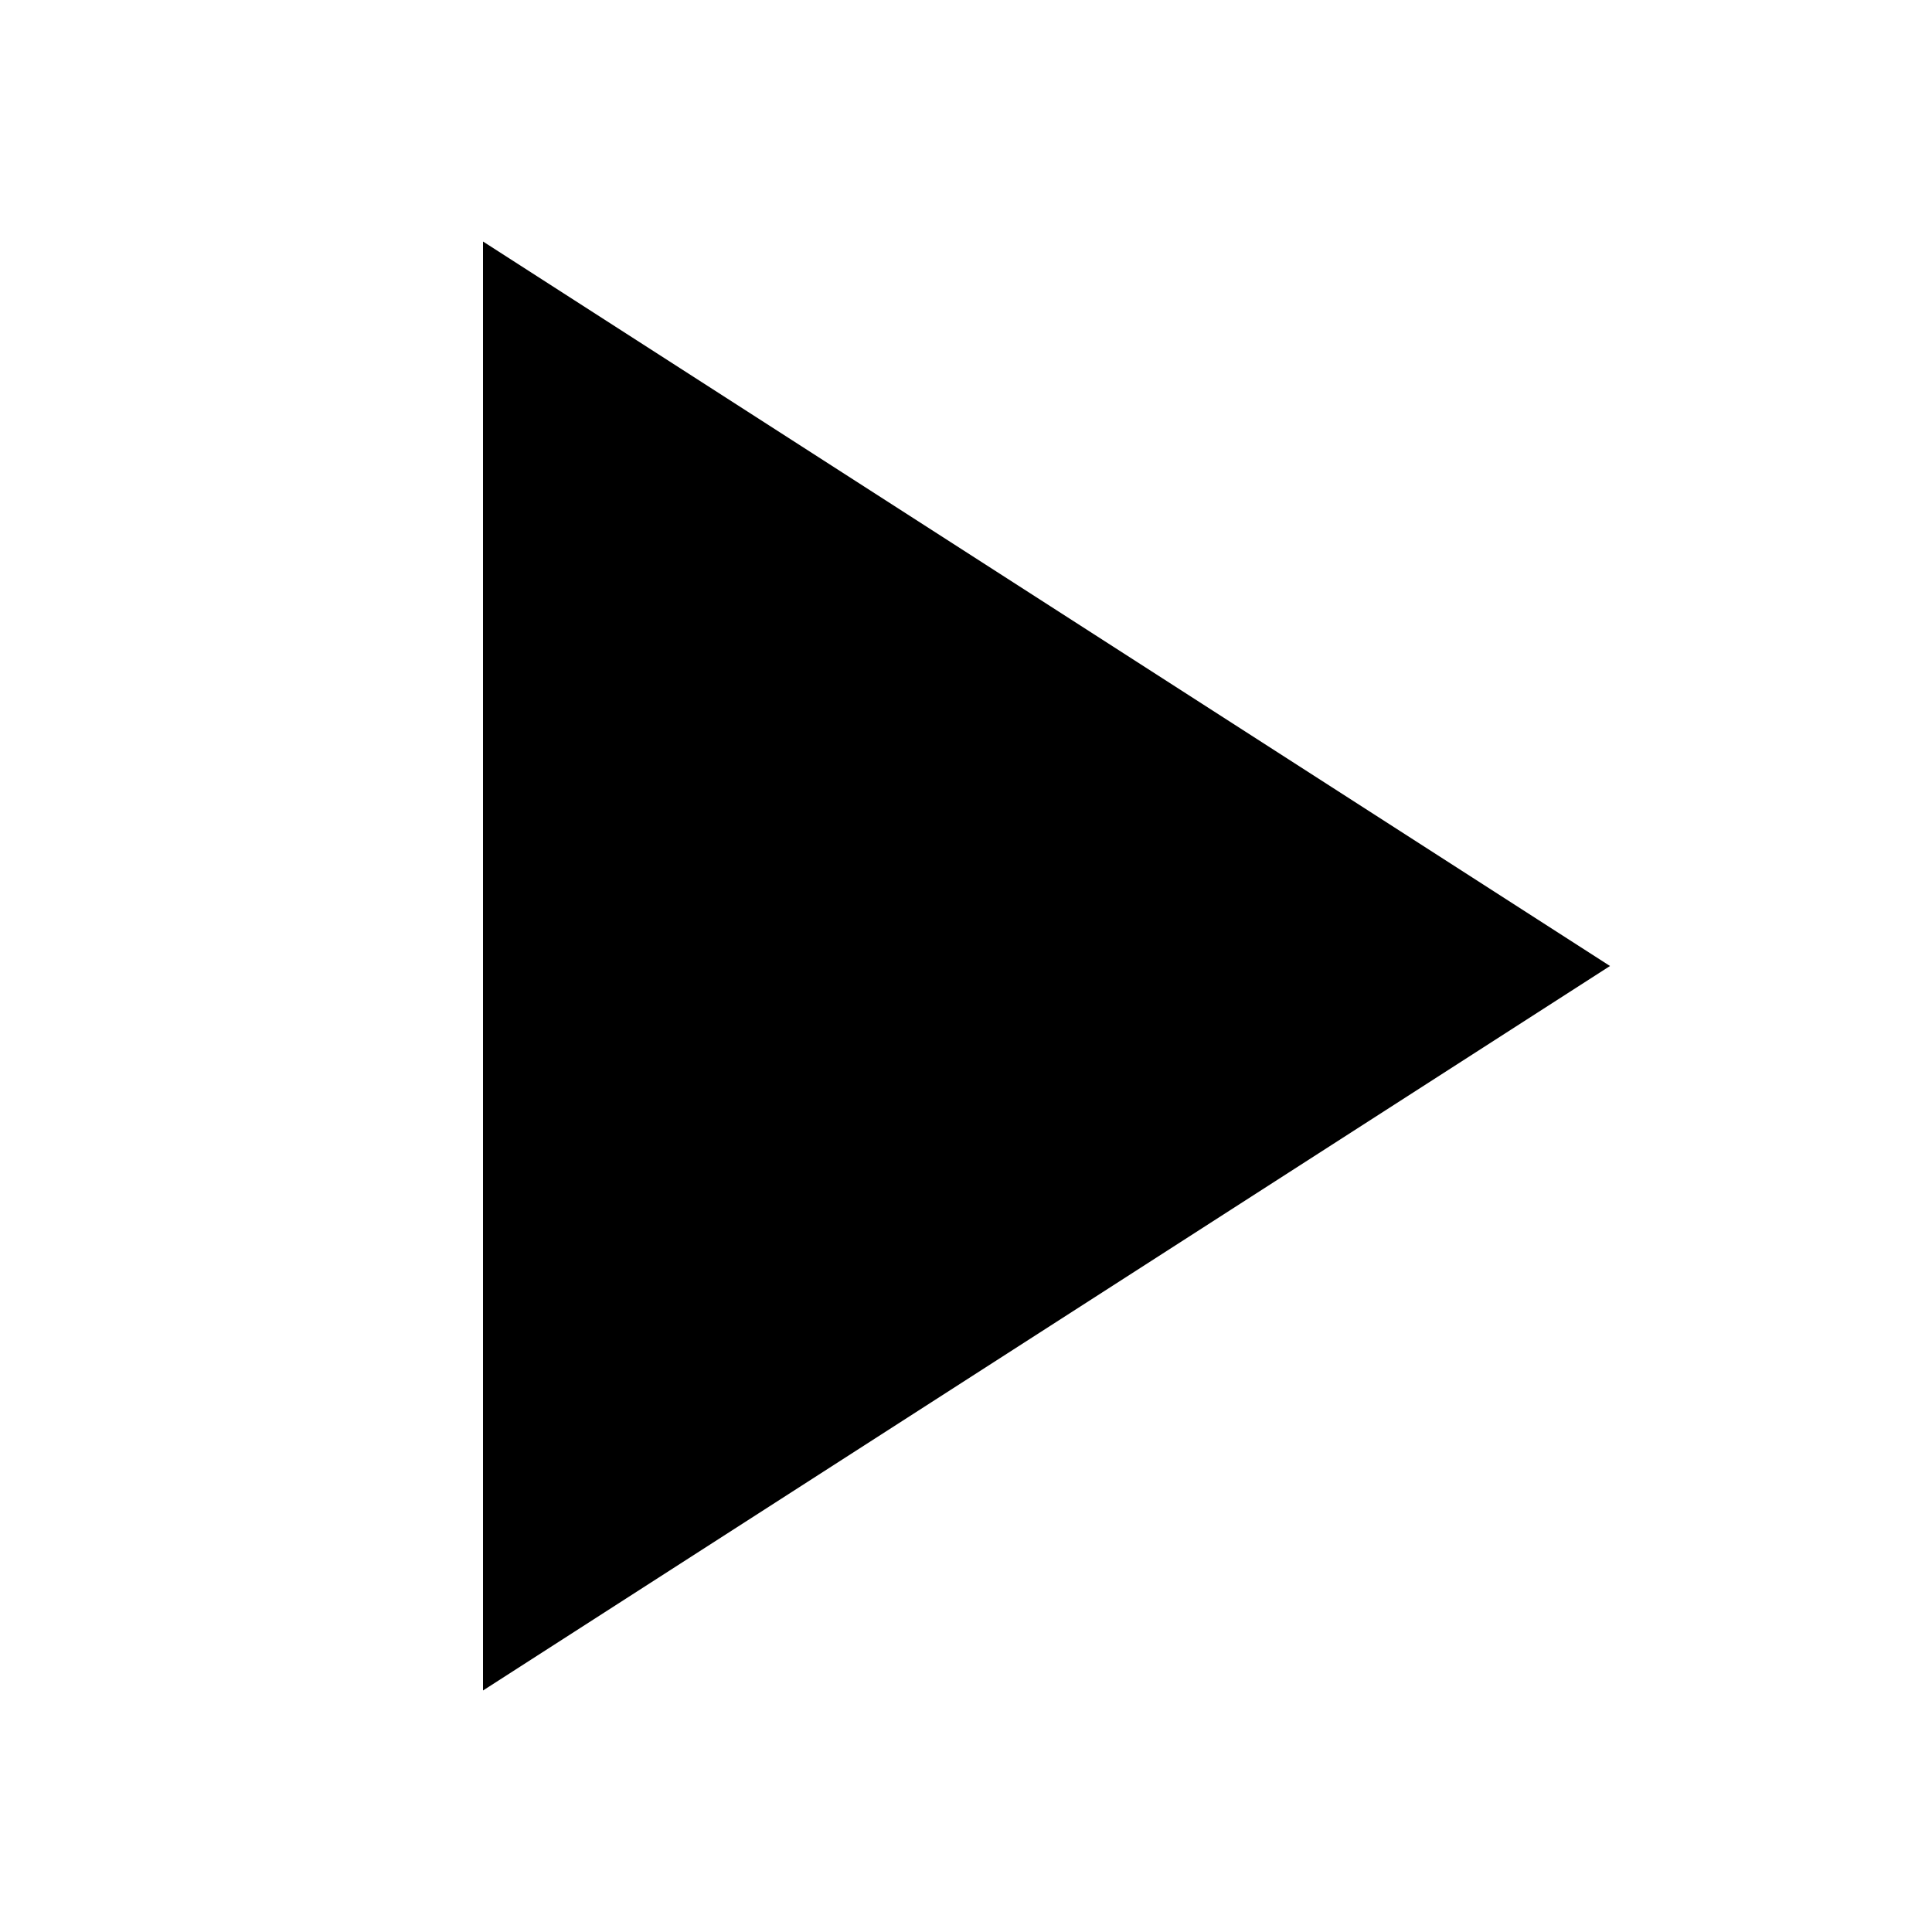
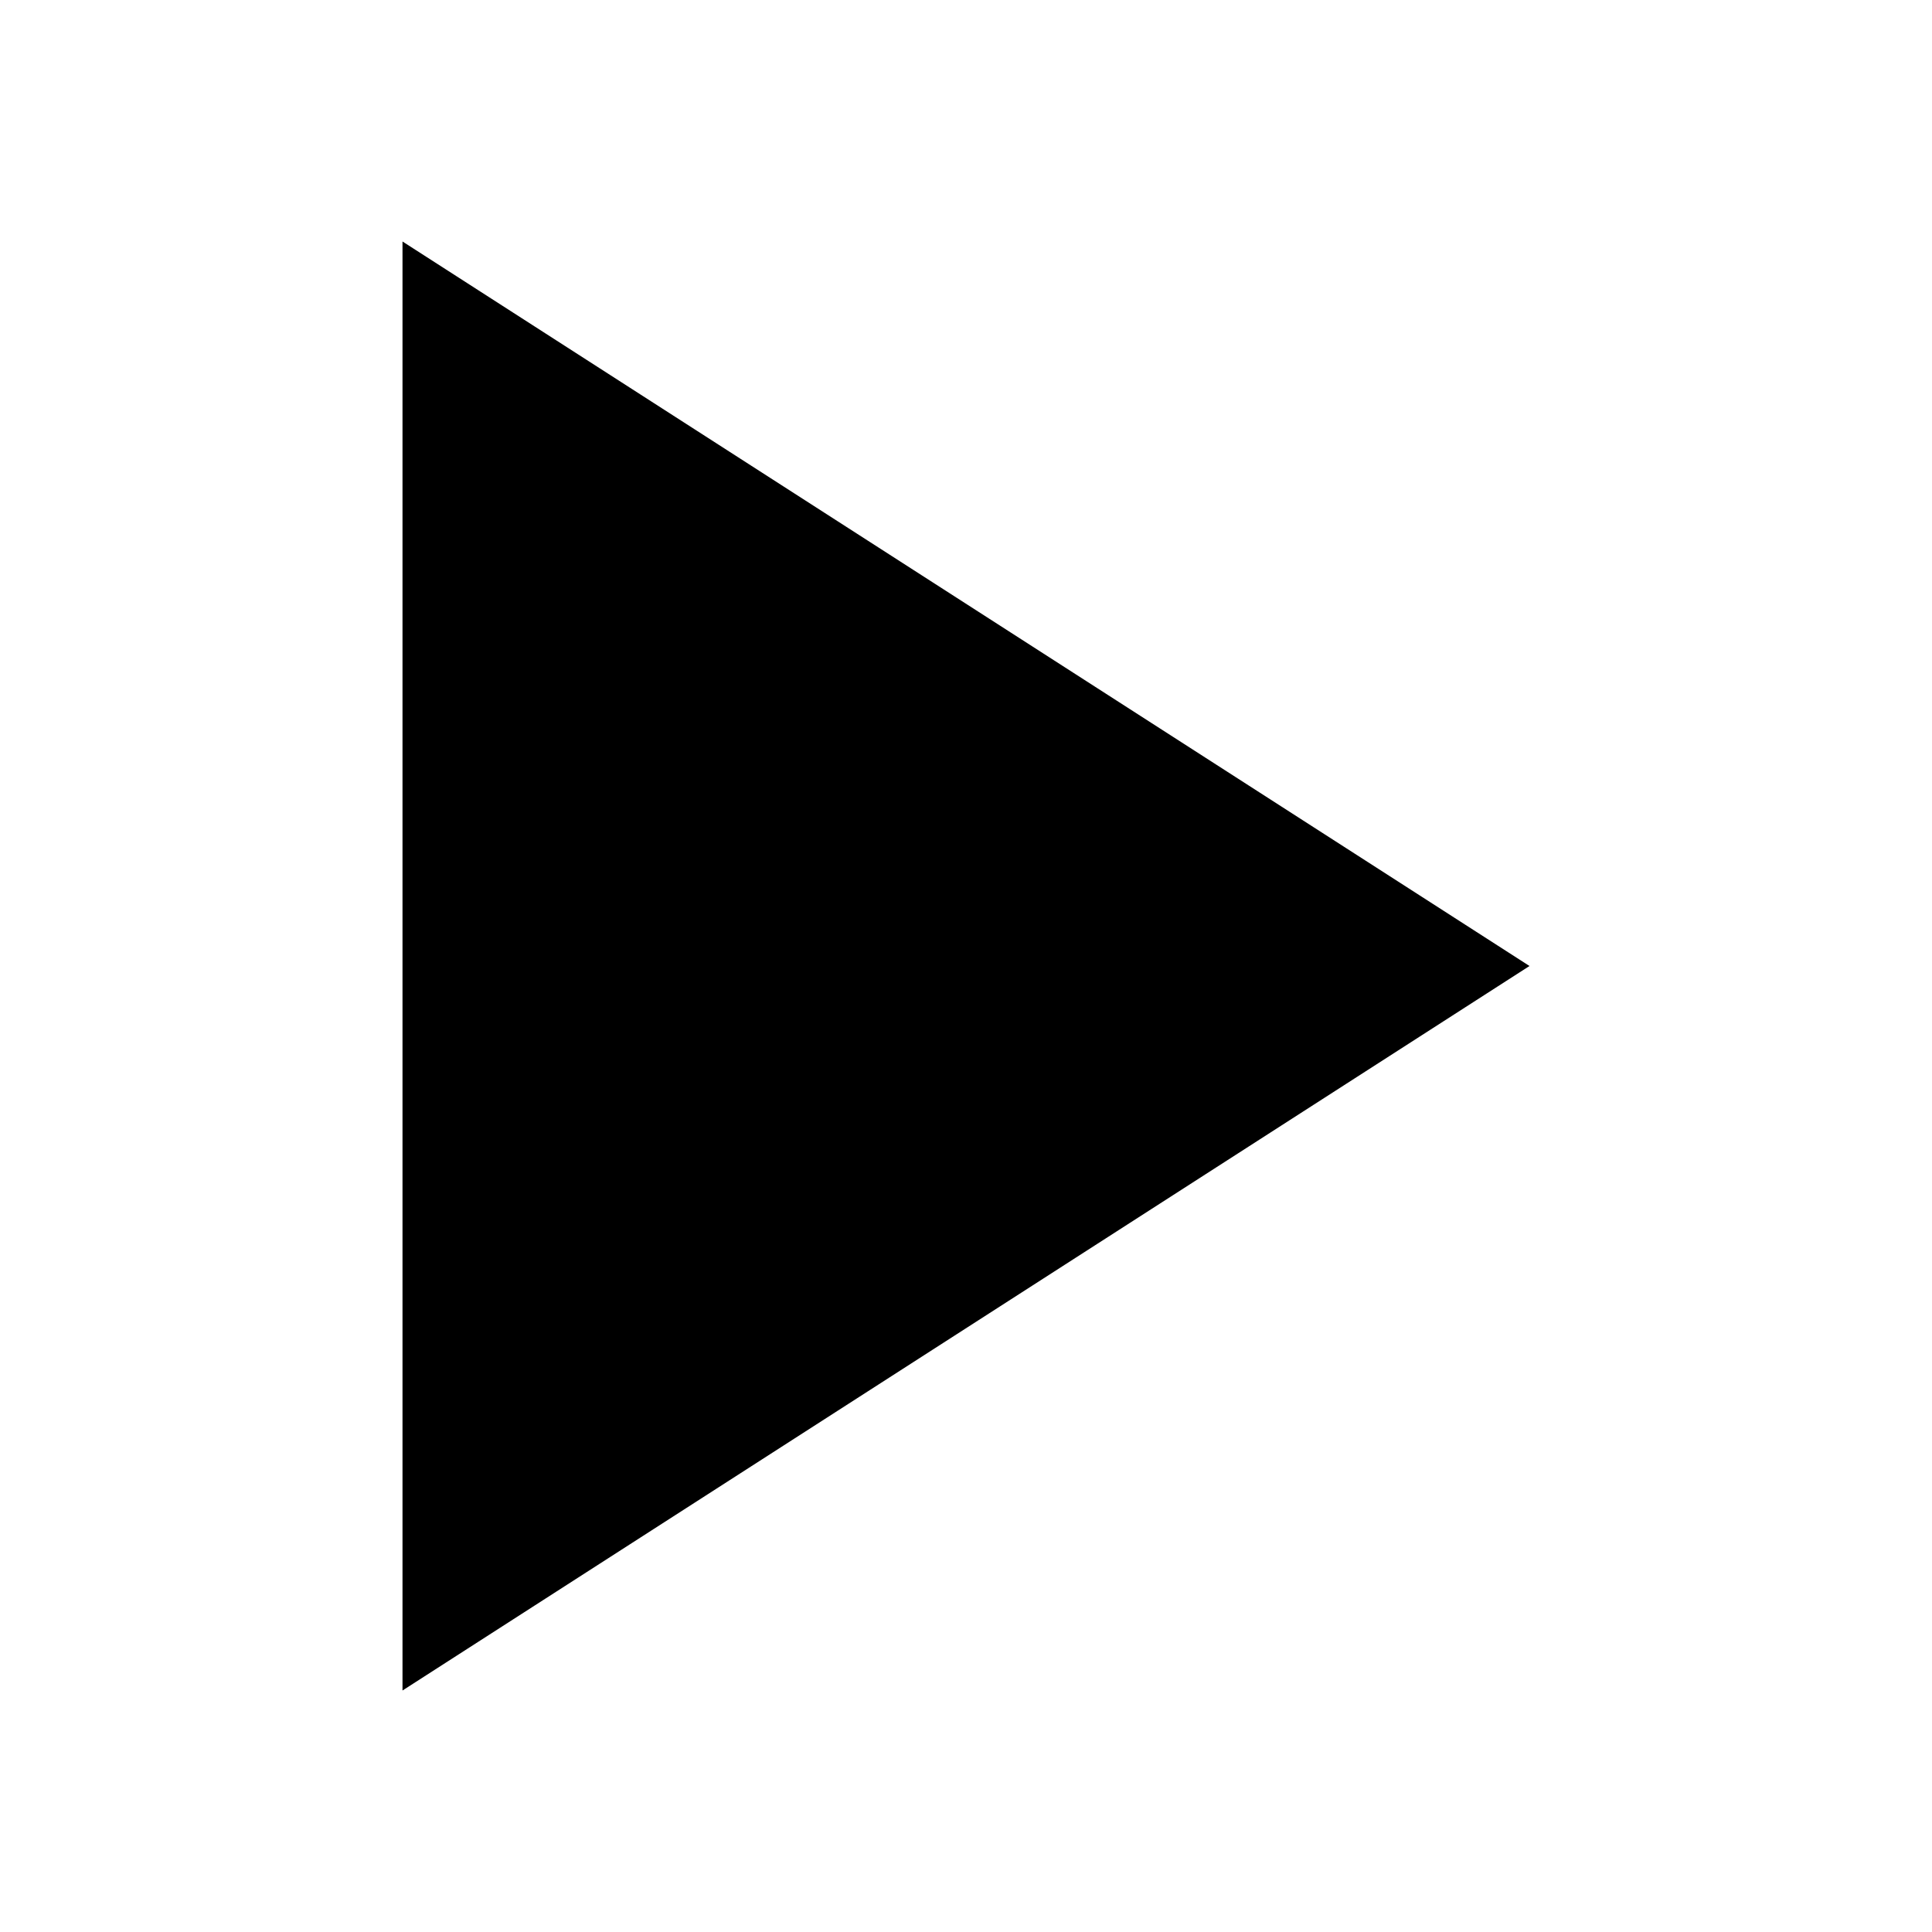
<svg xmlns="http://www.w3.org/2000/svg" class="lucide lucide-play" width="24" height="24" viewBox="0 0 24 24" fill="currentColor" stroke="none" stroke-width="2" stroke-linecap="round" stroke-linejoin="round">
-   <polygon points="6 3 20 12 6 21 6 3" />
+   <polygon points="5 3 19 12 5 21 5 3" />
</svg>
